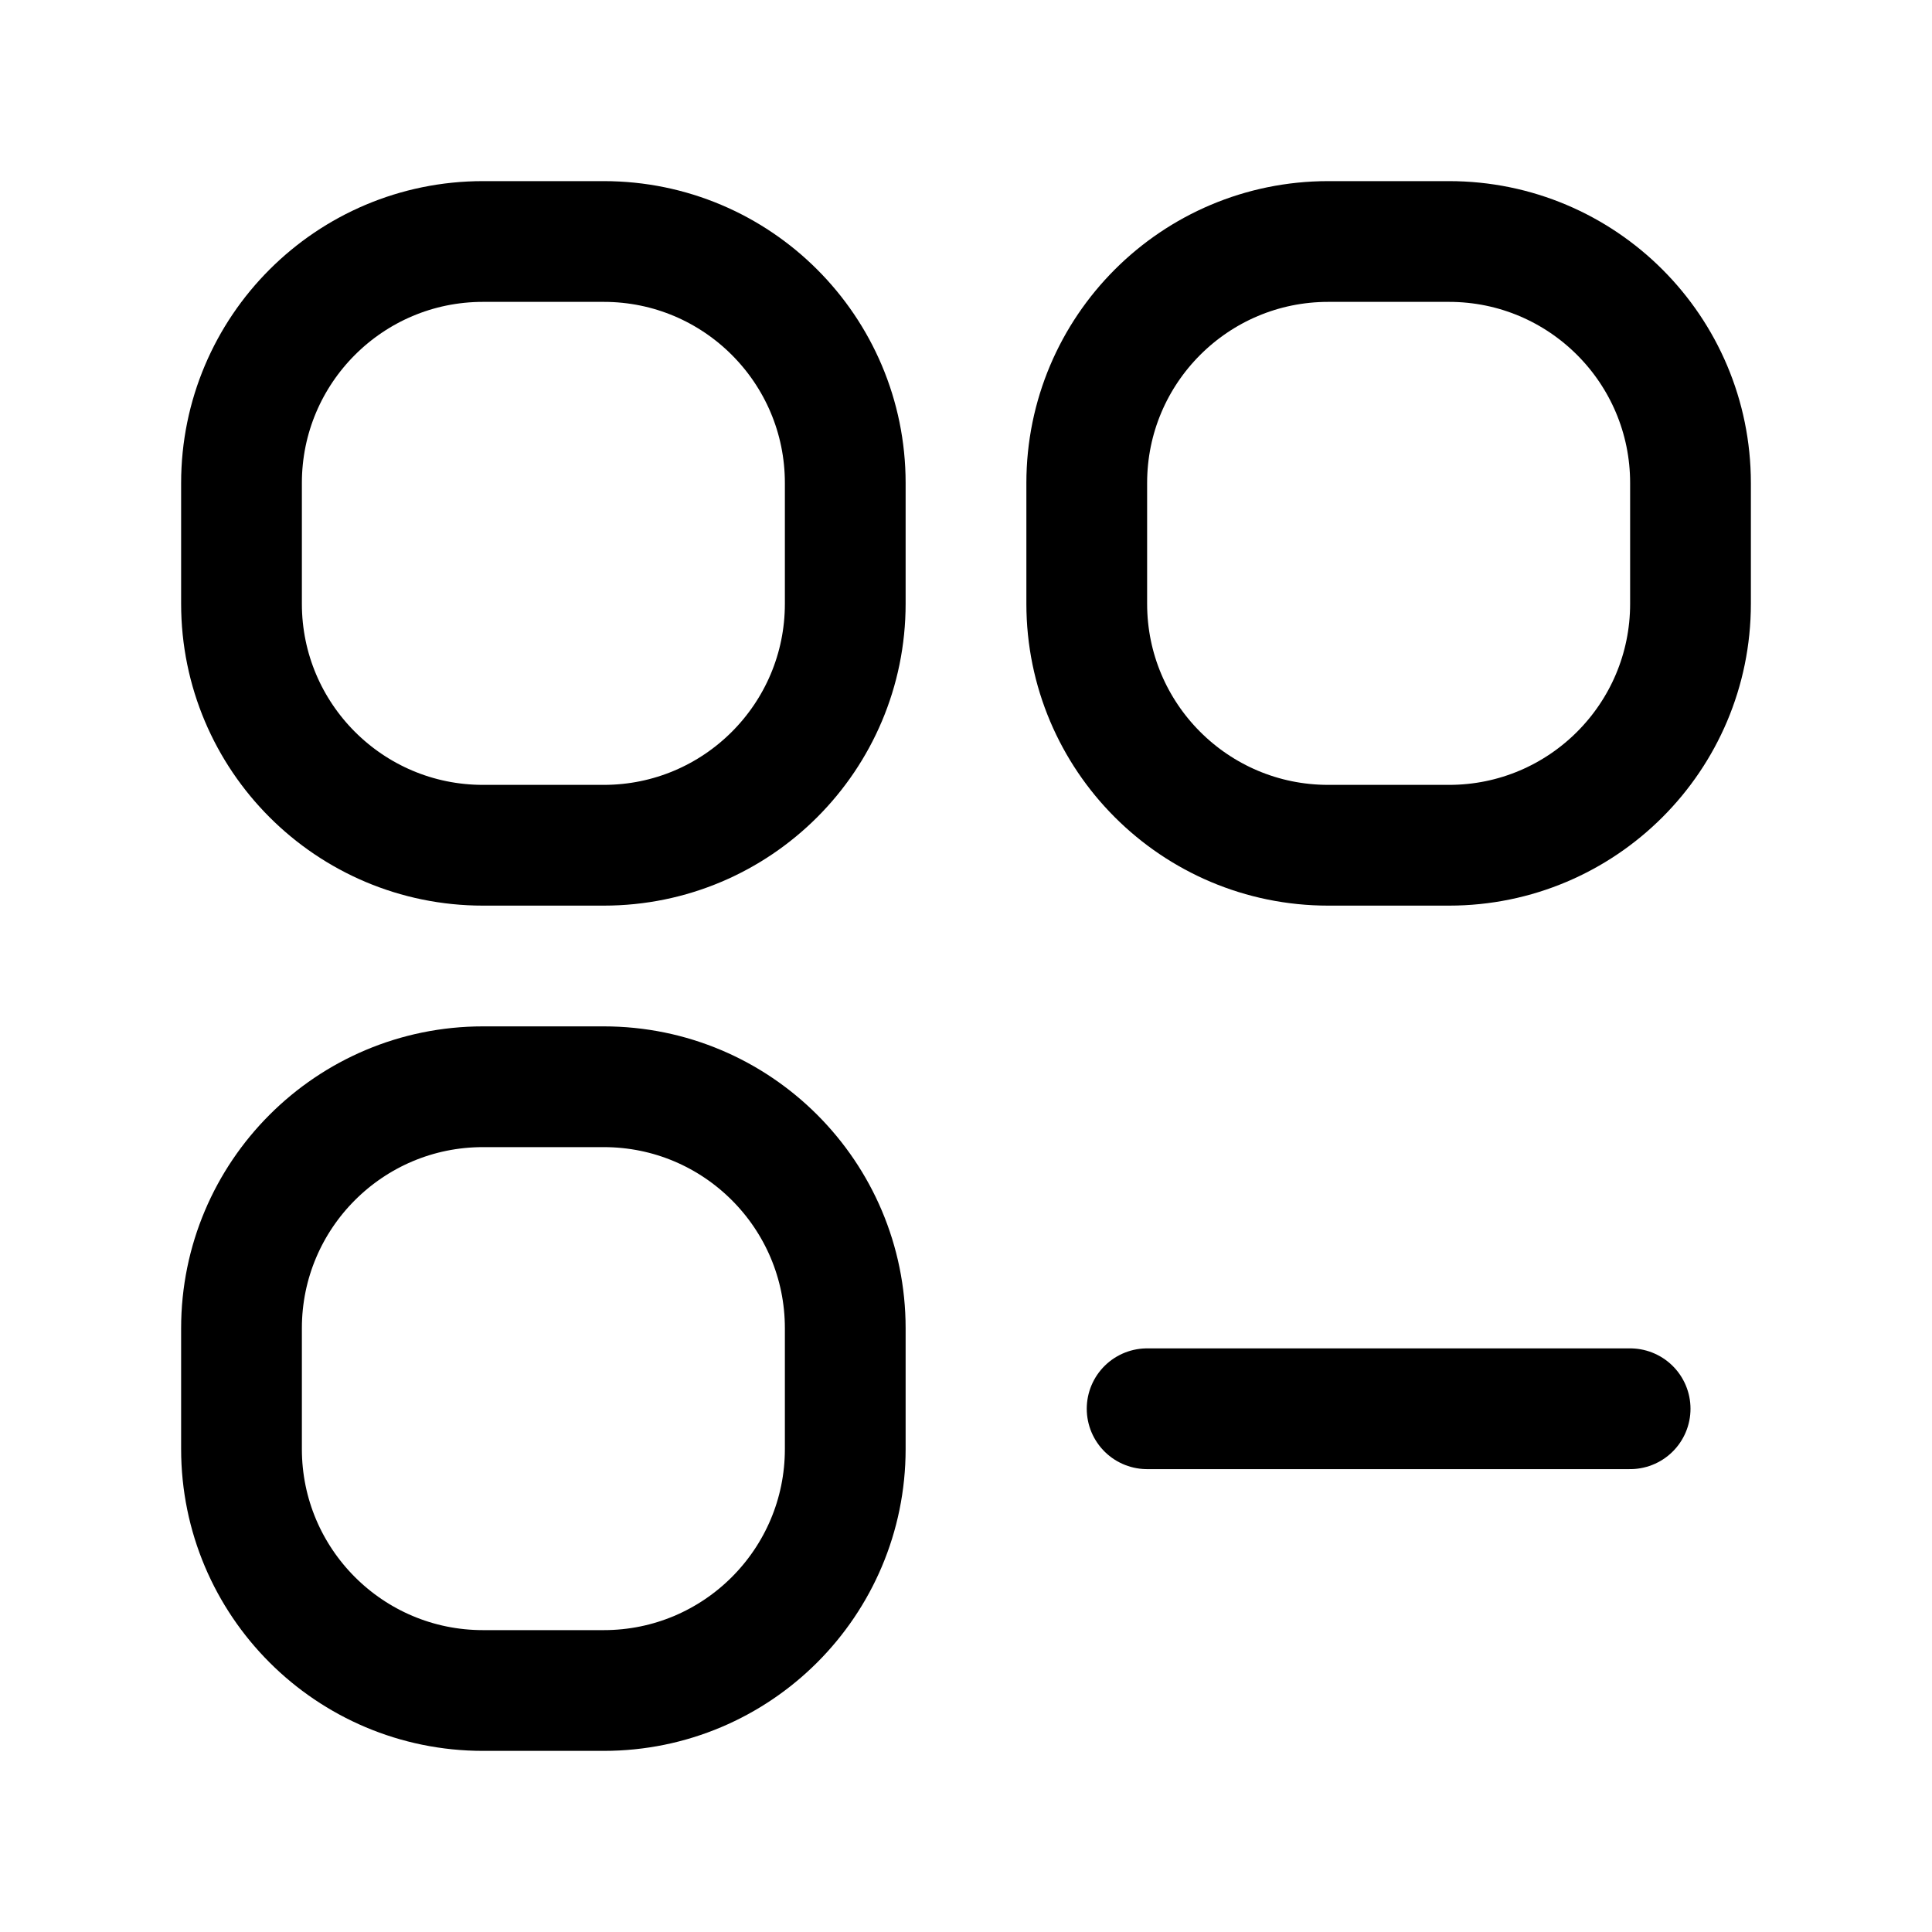
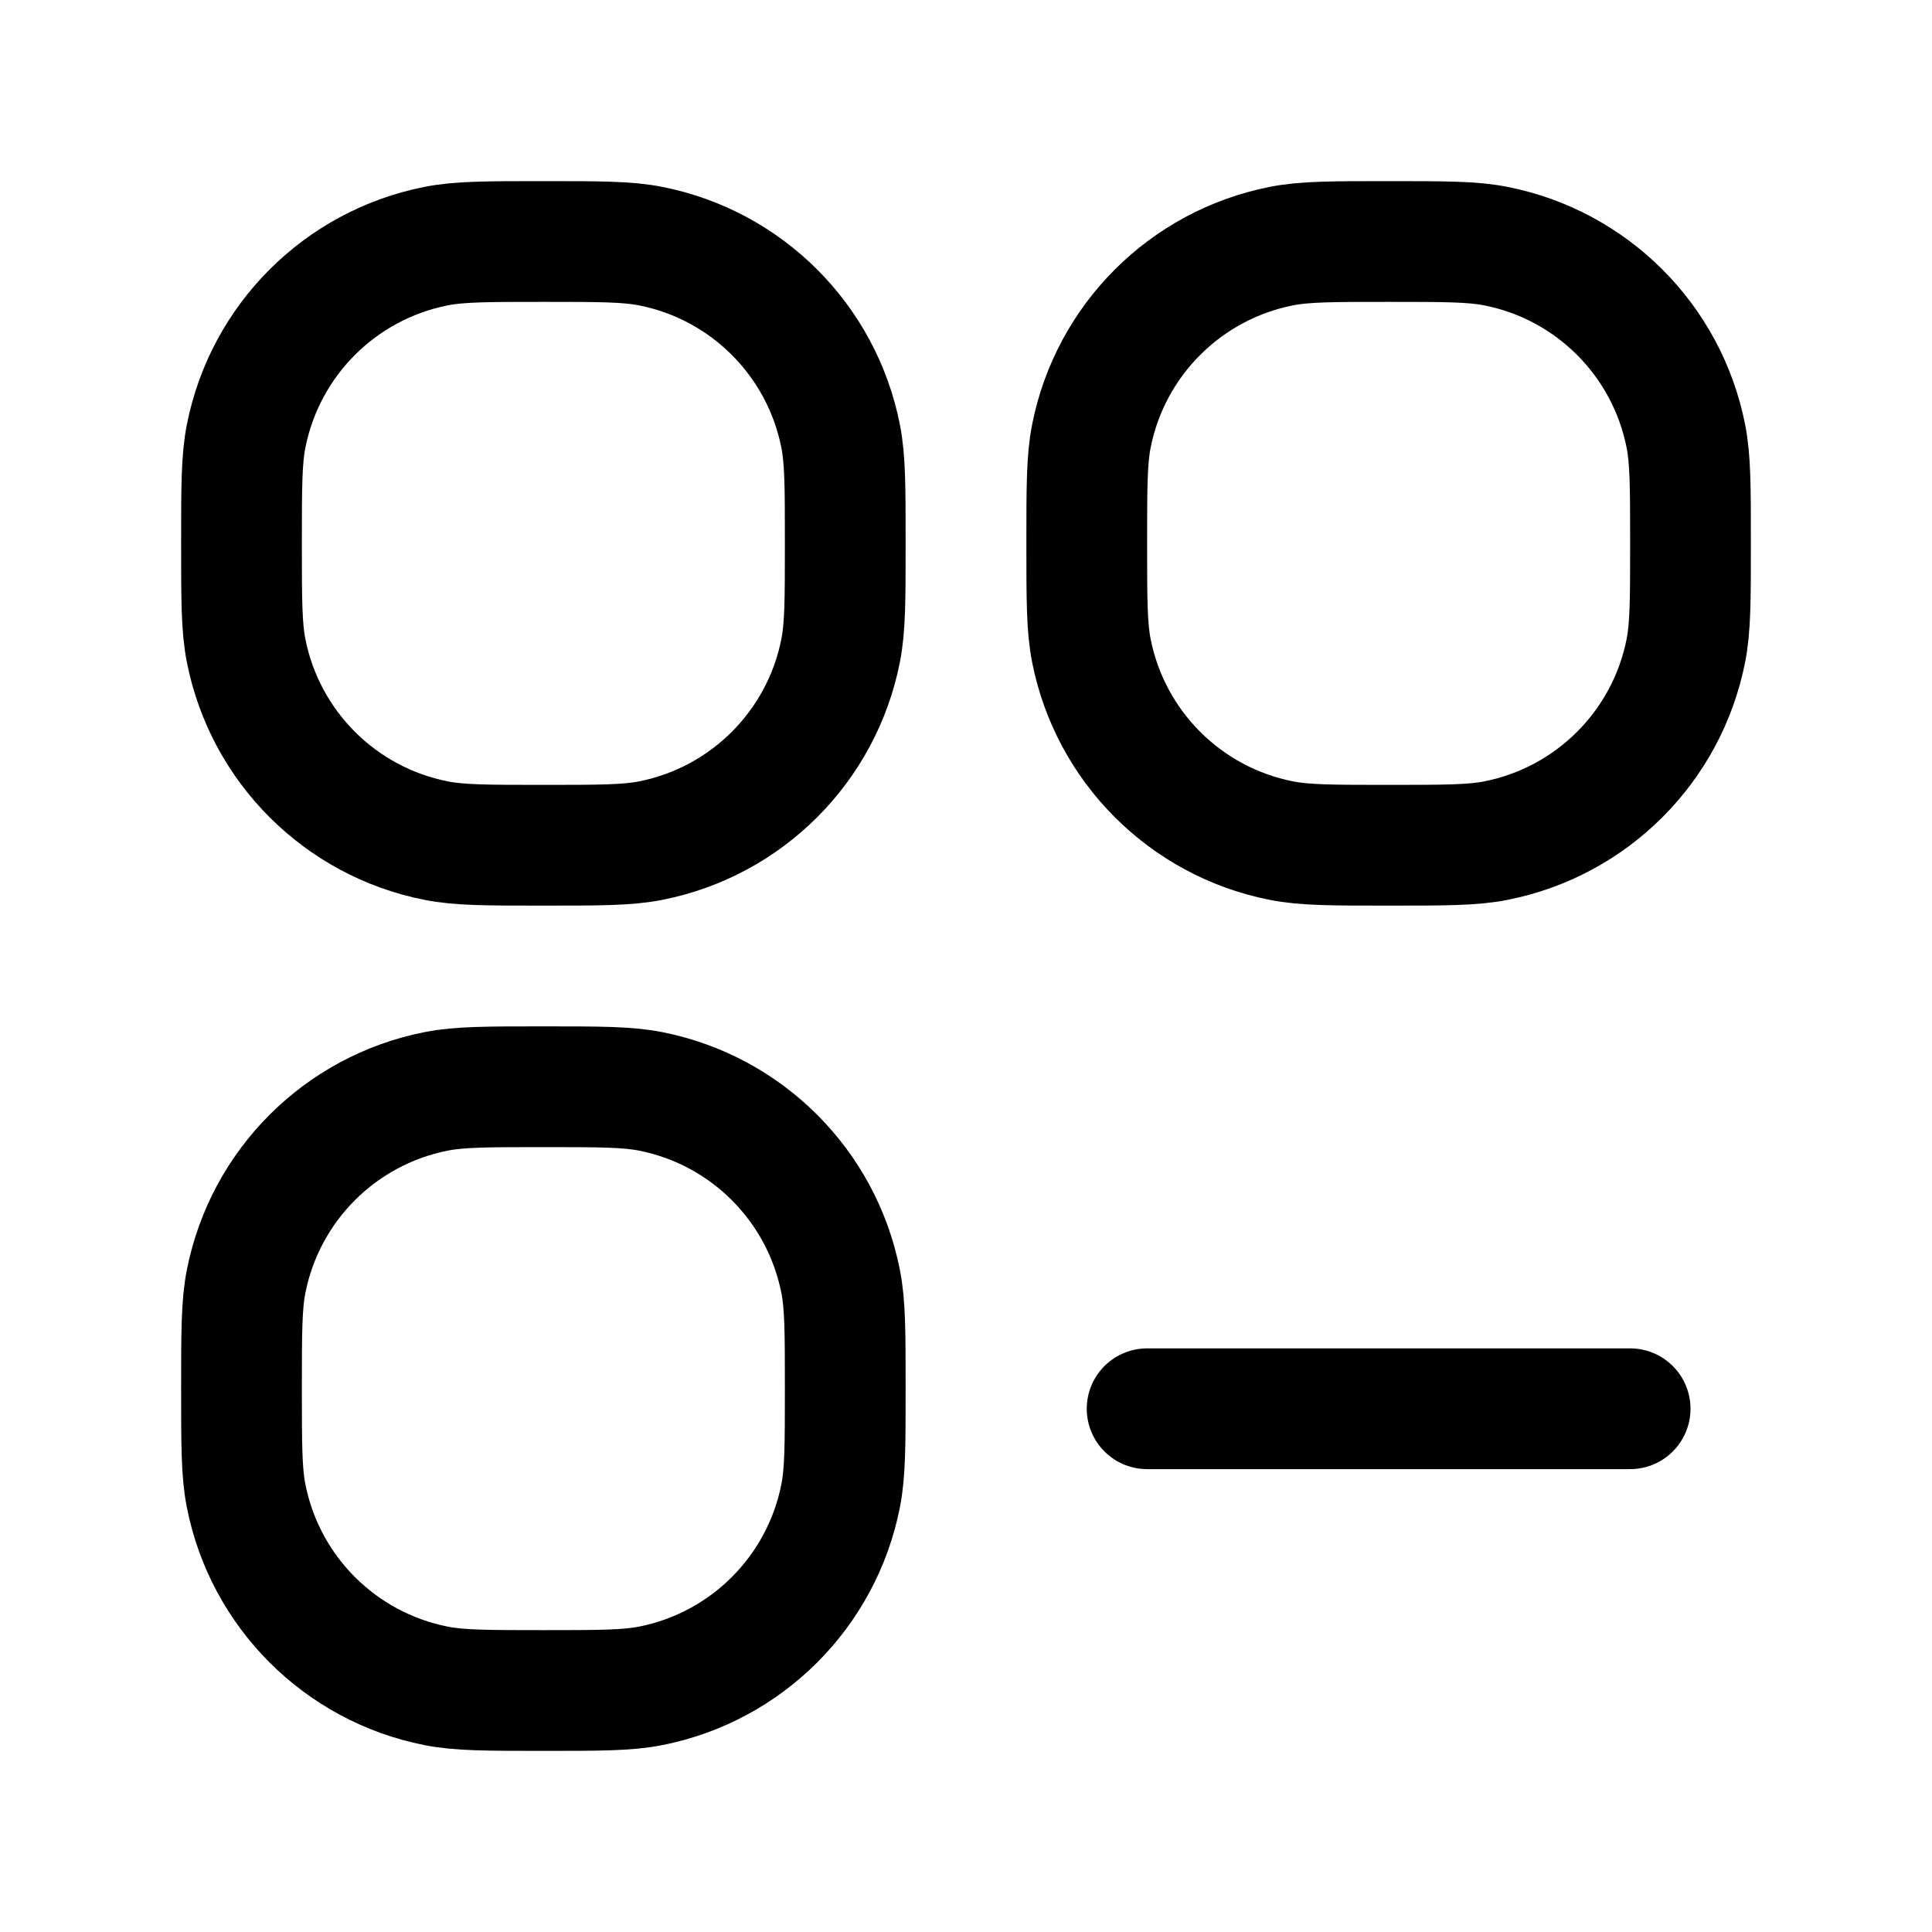
<svg xmlns="http://www.w3.org/2000/svg" width="24" height="24" viewBox="0 0 24 24" fill="none">
-   <rect x="3" y="3" width="7.5" height="7.5" rx="3" stroke="black" stroke-width="1.5" />
-   <rect x="3" y="13.5" width="7.5" height="7.5" rx="3" stroke="black" stroke-width="1.5" />
-   <rect x="13.5" y="3" width="7.5" height="7.5" rx="3" stroke="black" stroke-width="1.5" />
+   <path d="M3 6.75C3 6.053 3 5.705 3.058 5.415C3.294 4.225 4.225 3.294 5.415 3.058C5.705 3 6.053 3 6.75 3C7.447 3 7.795 3 8.085 3.058C9.275 3.294 10.206 4.225 10.442 5.415C10.5 5.705 10.5 6.053 10.5 6.75C10.5 7.447 10.5 7.795 10.442 8.085C10.206 9.275 9.275 10.206 8.085 10.442C7.795 10.5 7.447 10.5 6.75 10.5C6.053 10.5 5.705 10.5 5.415 10.442C4.225 10.206 3.294 9.275 3.058 8.085C3 7.795 3 7.447 3 6.75Z" stroke="black" stroke-width="1.5" />
+   <path d="M3 17.25C3 16.553 3 16.204 3.058 15.915C3.294 14.725 4.225 13.794 5.415 13.558C5.705 13.5 6.053 13.5 6.75 13.5C7.447 13.5 7.795 13.5 8.085 13.558C9.275 13.794 10.206 14.725 10.442 15.915C10.5 16.204 10.5 16.553 10.5 17.25C10.5 17.947 10.5 18.296 10.442 18.585C10.206 19.775 9.275 20.706 8.085 20.942C7.795 21 7.447 21 6.75 21C6.053 21 5.705 21 5.415 20.942C4.225 20.706 3.294 19.775 3.058 18.585C3 18.296 3 17.947 3 17.25Z" stroke="black" stroke-width="1.5" />
+   <path d="M13.5 6.75C13.5 6.053 13.5 5.705 13.558 5.415C13.794 4.225 14.725 3.294 15.915 3.058C16.204 3 16.553 3 17.25 3C17.947 3 18.296 3 18.585 3.058C19.775 3.294 20.706 4.225 20.942 5.415C21 5.705 21 6.053 21 6.75C21 7.447 21 7.795 20.942 8.085C20.706 9.275 19.775 10.206 18.585 10.442C18.296 10.5 17.947 10.5 17.25 10.5C16.553 10.5 16.204 10.5 15.915 10.442C14.725 10.206 13.794 9.275 13.558 8.085C13.5 7.795 13.5 7.447 13.5 6.75Z" stroke="black" stroke-width="1.5" />
  <path d="M14.25 17.5H20.25" stroke="black" stroke-width="1.5" stroke-linecap="round" stroke-linejoin="round" />
</svg>
